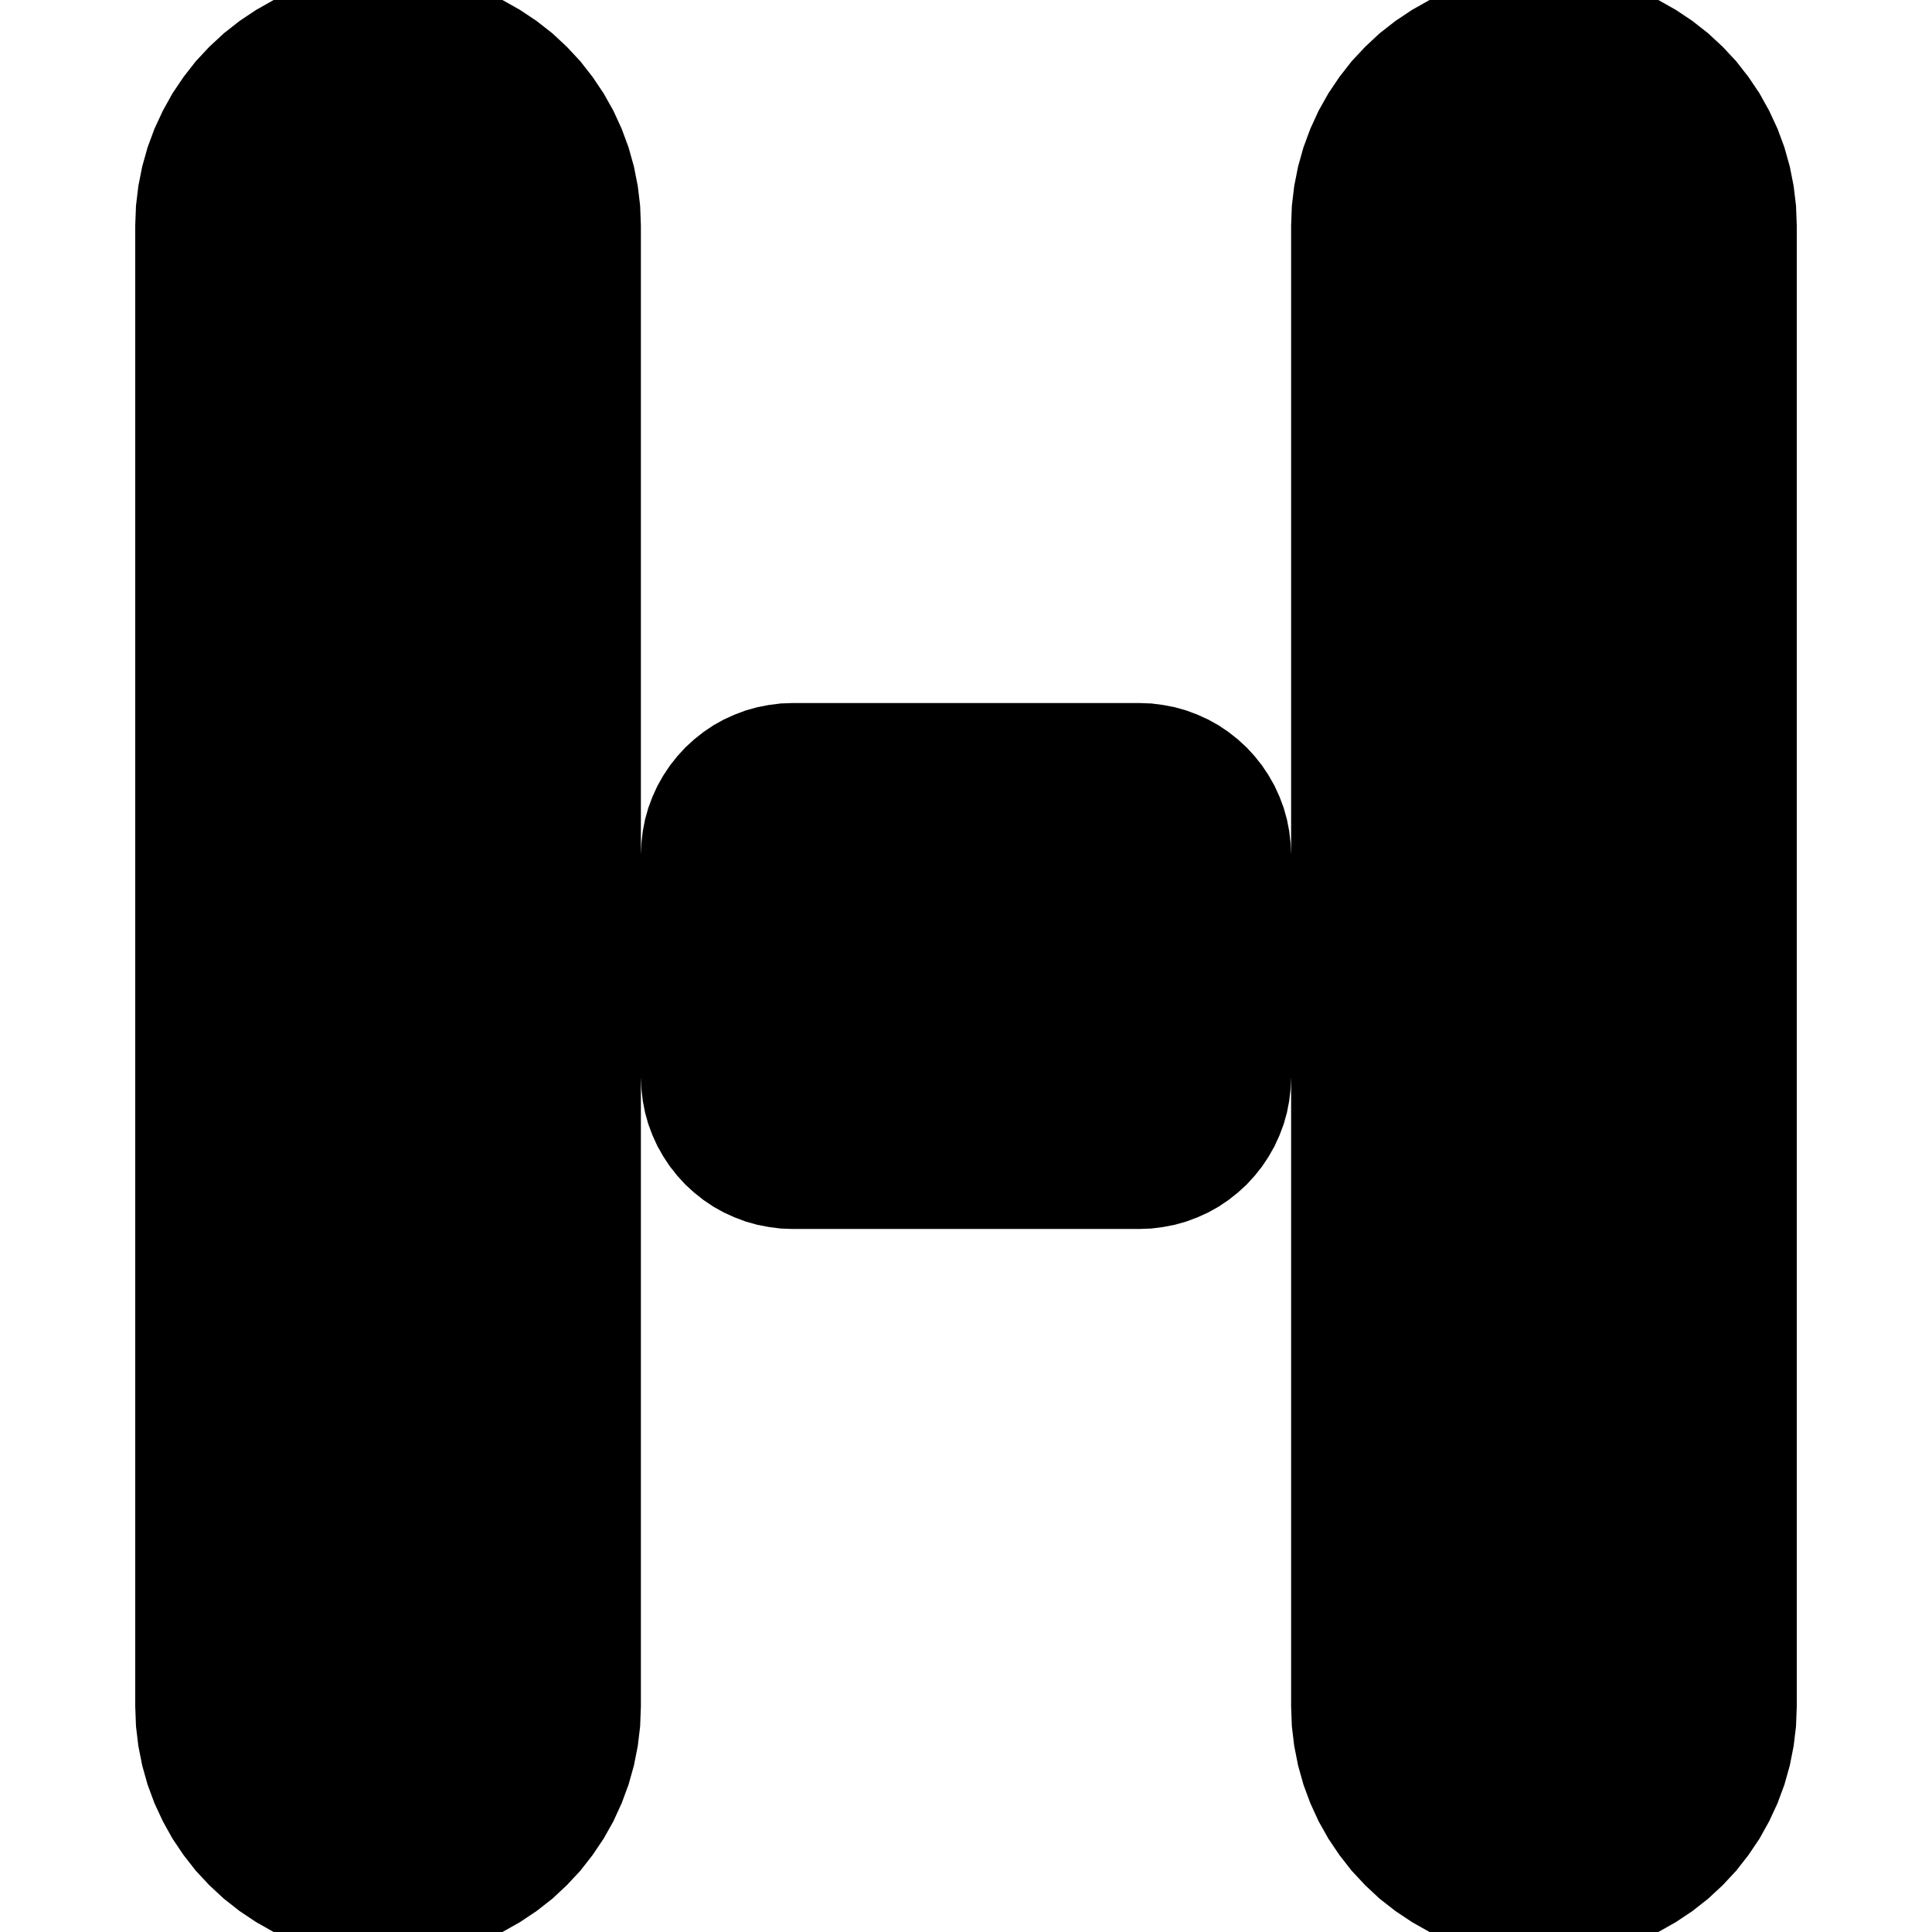
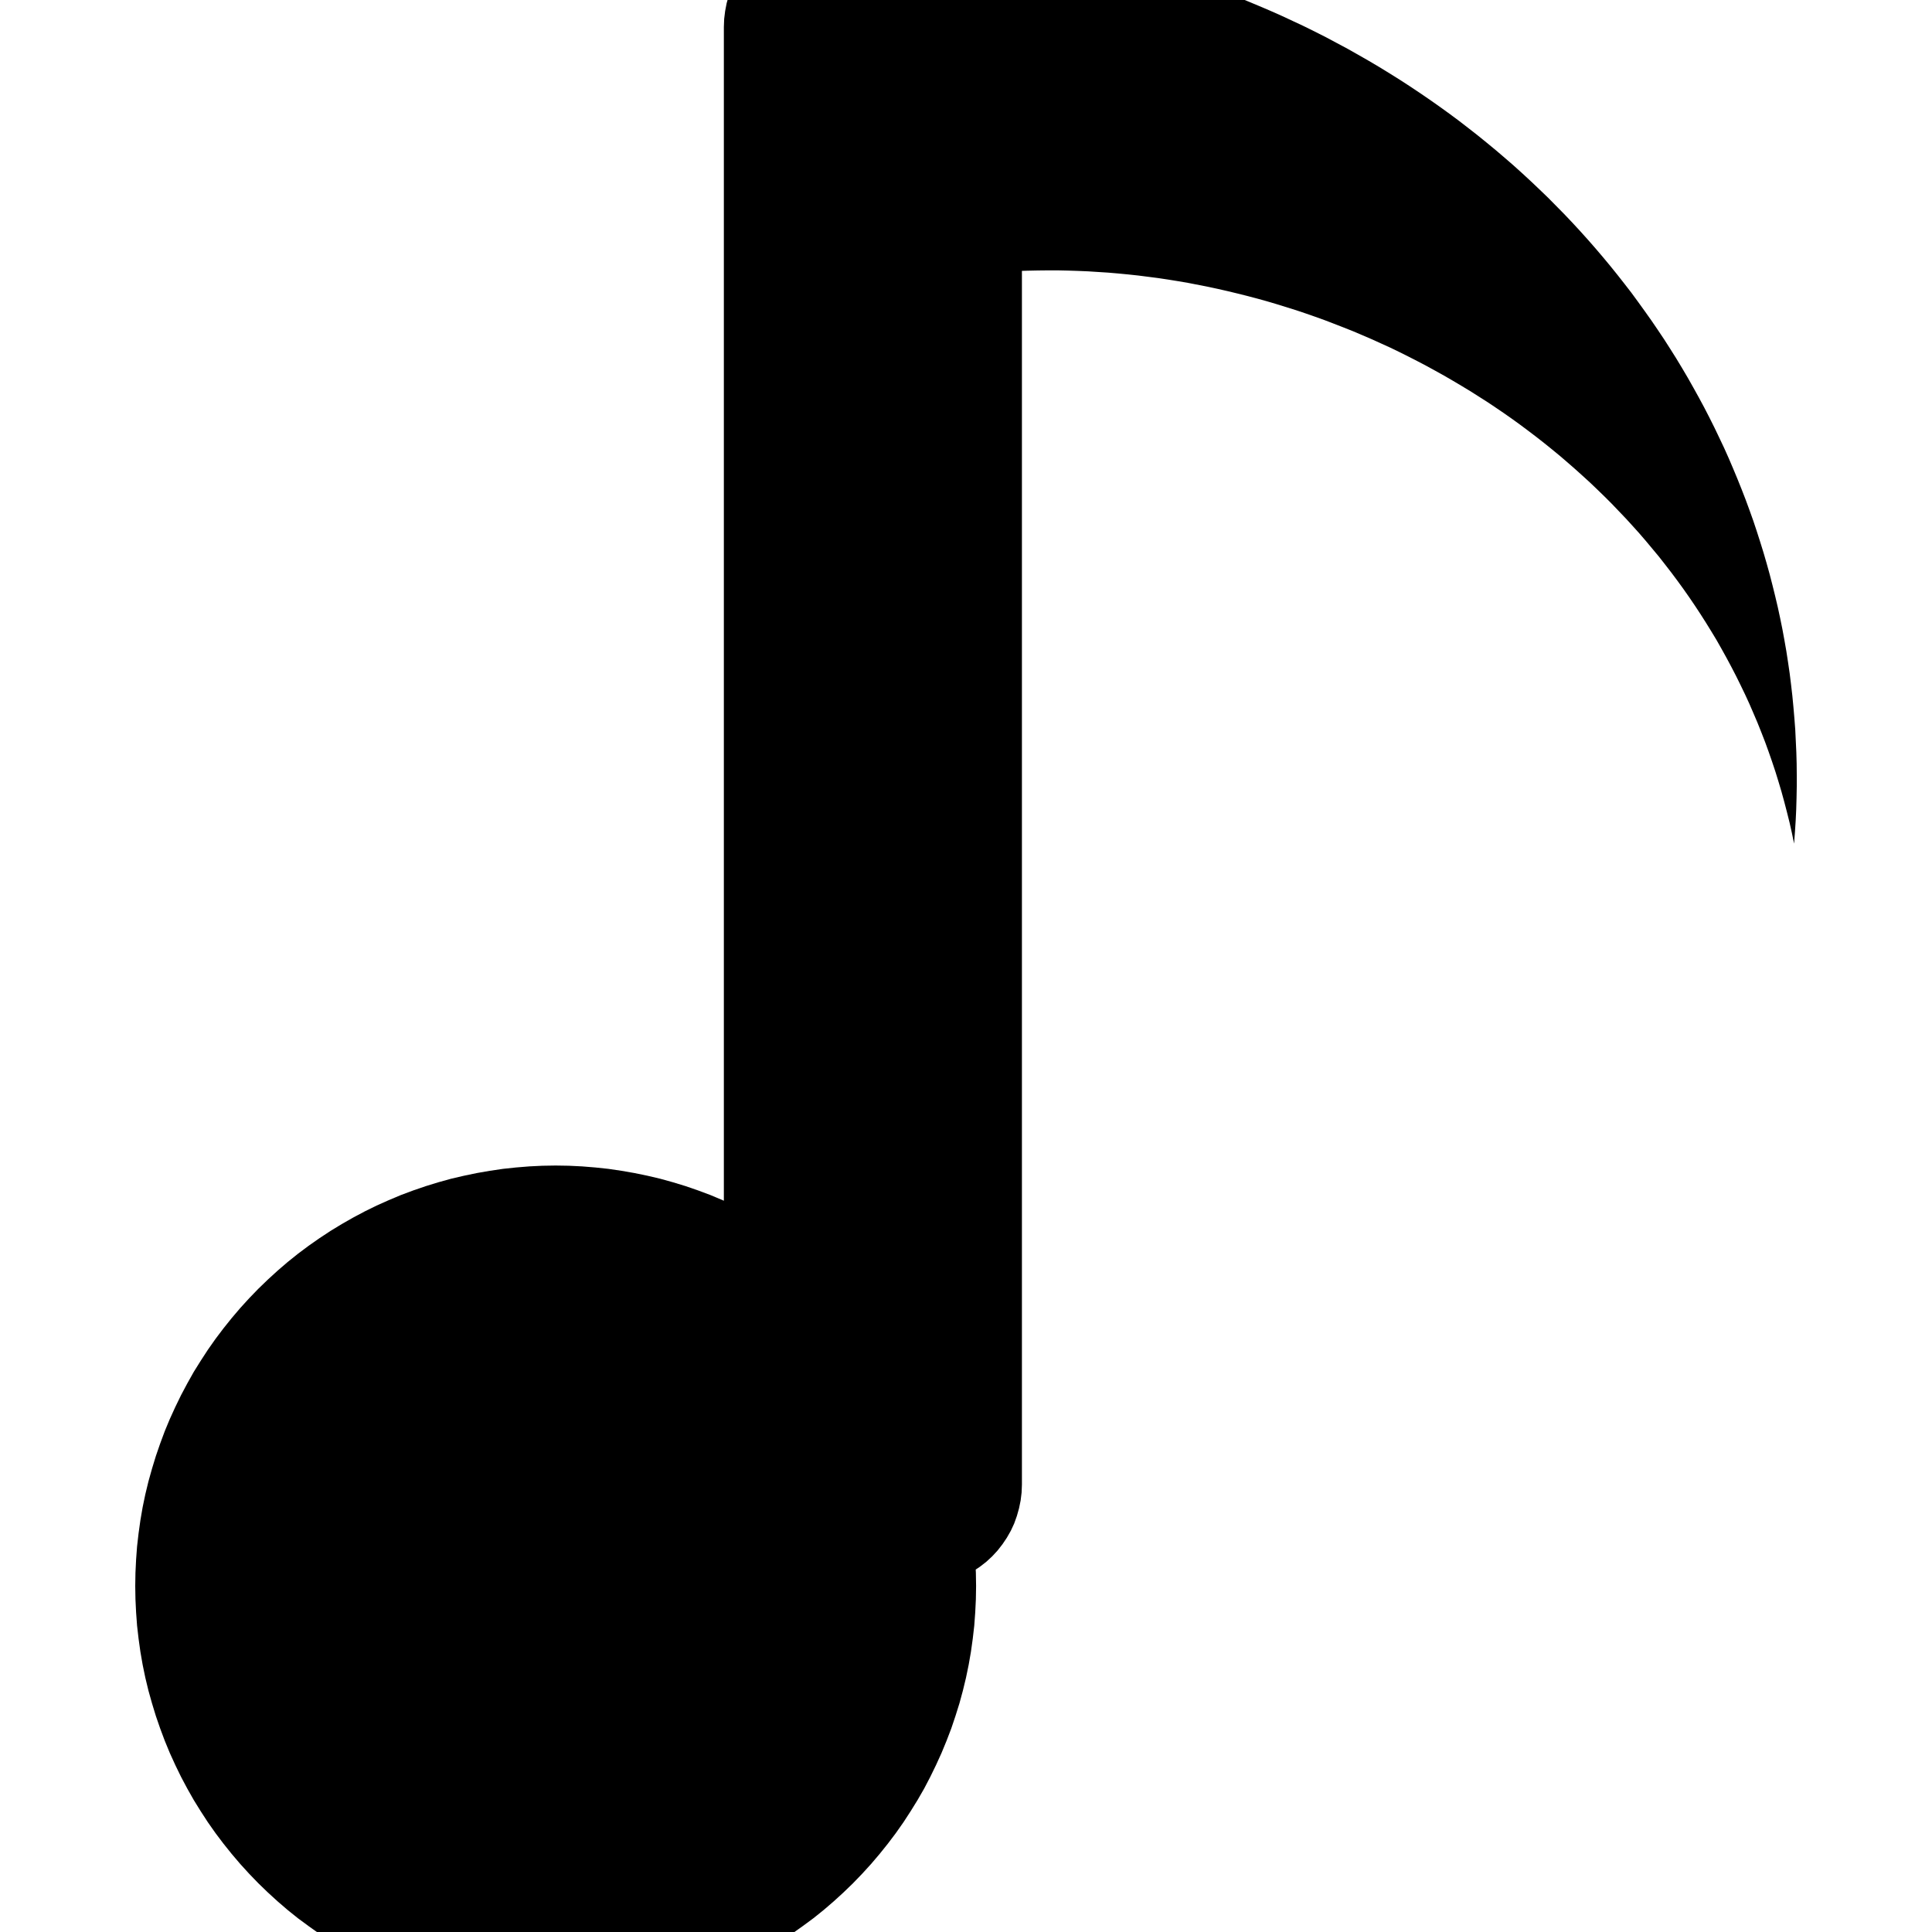
<svg xmlns="http://www.w3.org/2000/svg" width="18" height="18" viewBox="0 0 18 18">
-   <path fill="#000000" fill-rule="nonzero" d="M 1.26,2.101 L 1.267,1.916 L 1.289,1.733 L 1.325,1.551 L 1.375,1.373 L 1.439,1.2 L 1.517,1.032 L 1.607,0.87 L 1.71,0.717 L 1.824,0.571 L 1.95,0.436 L 2.086,0.31 L 2.231,0.196 L 2.385,0.093 L 2.546,0.002 L 2.714,-0.075 L 2.888,-0.139 L 3.066,-0.189 L 3.247,-0.225 L 3.431,-0.247 L 3.616,-0.254 L 3.616,-0.254 L 3.8,-0.247 L 3.984,-0.225 L 4.166,-0.189 L 4.344,-0.139 L 4.517,-0.075 L 4.685,0.002 L 4.846,0.093 L 5,0.196 L 5.146,0.31 L 5.281,0.436 L 5.407,0.571 L 5.521,0.717 L 5.624,0.87 L 5.715,1.032 L 5.792,1.2 L 5.856,1.373 L 5.906,1.551 L 5.942,1.733 L 5.964,1.916 L 5.971,2.101 L 5.971,15.899 L 5.964,16.084 L 5.942,16.267 L 5.906,16.449 L 5.856,16.627 L 5.792,16.8 L 5.715,16.968 L 5.624,17.13 L 5.521,17.283 L 5.407,17.429 L 5.281,17.564 L 5.146,17.69 L 5,17.804 L 4.846,17.907 L 4.685,17.998 L 4.517,18.075 L 4.344,18.139 L 4.166,18.189 L 3.984,18.225 L 3.8,18.247 L 3.616,18.254 L 3.616,18.254 L 3.431,18.247 L 3.247,18.225 L 3.066,18.189 L 2.888,18.139 L 2.714,18.075 L 2.546,17.998 L 2.385,17.907 L 2.231,17.804 L 2.086,17.69 L 1.95,17.564 L 1.824,17.429 L 1.71,17.283 L 1.607,17.13 L 1.517,16.968 L 1.439,16.8 L 1.375,16.627 L 1.325,16.449 L 1.289,16.267 L 1.267,16.084 L 1.26,15.899 Z M 12.029,2.101 L 12.036,1.916 L 12.058,1.733 L 12.094,1.551 L 12.144,1.373 L 12.208,1.2 L 12.285,1.032 L 12.376,0.87 L 12.479,0.717 L 12.593,0.571 L 12.719,0.436 L 12.854,0.31 L 13,0.196 L 13.154,0.093 L 13.315,0.002 L 13.483,-0.075 L 13.656,-0.139 L 13.834,-0.189 L 14.016,-0.225 L 14.2,-0.247 L 14.384,-0.254 L 14.384,-0.254 L 14.569,-0.247 L 14.753,-0.225 L 14.934,-0.189 L 15.112,-0.139 L 15.286,-0.075 L 15.454,0.002 L 15.615,0.093 L 15.769,0.196 L 15.914,0.31 L 16.05,0.436 L 16.176,0.571 L 16.29,0.717 L 16.393,0.87 L 16.483,1.032 L 16.561,1.2 L 16.625,1.373 L 16.675,1.551 L 16.711,1.733 L 16.733,1.916 L 16.74,2.101 L 16.74,15.899 L 16.733,16.084 L 16.711,16.267 L 16.675,16.449 L 16.625,16.627 L 16.561,16.8 L 16.483,16.968 L 16.393,17.13 L 16.29,17.283 L 16.176,17.429 L 16.05,17.564 L 15.914,17.69 L 15.769,17.804 L 15.615,17.907 L 15.454,17.998 L 15.286,18.075 L 15.112,18.139 L 14.934,18.189 L 14.753,18.225 L 14.569,18.247 L 14.384,18.254 L 14.384,18.254 L 14.2,18.247 L 14.016,18.225 L 13.834,18.189 L 13.656,18.139 L 13.483,18.075 L 13.315,17.998 L 13.154,17.907 L 13,17.804 L 12.854,17.69 L 12.719,17.564 L 12.593,17.429 L 12.479,17.283 L 12.376,17.13 L 12.285,16.968 L 12.208,16.8 L 12.144,16.627 L 12.094,16.449 L 12.058,16.267 L 12.036,16.084 L 12.029,15.899 Z M 5.971,7.964 L 5.976,7.853 L 5.989,7.742 L 6.01,7.634 L 6.04,7.527 L 6.079,7.423 L 6.125,7.322 L 6.18,7.225 L 6.241,7.133 L 6.31,7.046 L 6.385,6.964 L 6.467,6.889 L 6.554,6.82 L 6.646,6.758 L 6.743,6.704 L 6.844,6.658 L 6.948,6.619 L 7.055,6.589 L 7.164,6.568 L 7.274,6.554 L 7.385,6.55 L 10.615,6.55 L 10.726,6.554 L 10.836,6.568 L 10.945,6.589 L 11.052,6.619 L 11.156,6.658 L 11.257,6.704 L 11.354,6.758 L 11.446,6.82 L 11.533,6.889 L 11.615,6.964 L 11.69,7.046 L 11.759,7.133 L 11.82,7.225 L 11.875,7.322 L 11.921,7.423 L 11.96,7.527 L 11.99,7.634 L 12.011,7.742 L 12.024,7.853 L 12.029,7.964 L 12.029,10.036 L 12.024,10.147 L 12.011,10.258 L 11.99,10.366 L 11.96,10.473 L 11.921,10.577 L 11.875,10.678 L 11.82,10.775 L 11.759,10.867 L 11.69,10.954 L 11.615,11.036 L 11.533,11.111 L 11.446,11.18 L 11.354,11.242 L 11.257,11.296 L 11.156,11.342 L 11.052,11.381 L 10.945,11.411 L 10.836,11.432 L 10.726,11.446 L 10.615,11.45 L 7.385,11.45 L 7.274,11.446 L 7.164,11.432 L 7.055,11.411 L 6.948,11.381 L 6.844,11.342 L 6.743,11.296 L 6.646,11.242 L 6.554,11.18 L 6.467,11.111 L 6.385,11.036 L 6.31,10.954 L 6.241,10.867 L 6.18,10.775 L 6.125,10.678 L 6.079,10.577 L 6.04,10.473 L 6.01,10.366 L 5.989,10.258 L 5.976,10.147 L 5.971,10.036 Z" />
+   <path fill="#000000" fill-rule="nonzero" d="M 9.094,14.776 L 9.092,14.899 L 9.086,15.022 L 9.077,15.145 L 9.063,15.267 L 9.046,15.389 L 9.025,15.51 L 9,15.631 L 8.971,15.751 L 8.939,15.869 L 8.902,15.987 L 8.863,16.103 L 8.819,16.218 L 8.772,16.332 L 8.721,16.444 L 8.667,16.555 L 8.61,16.664 L 8.549,16.77 L 8.484,16.875 L 8.417,16.978 L 8.346,17.079 L 8.272,17.177 L 8.195,17.273 L 8.115,17.367 L 8.032,17.458 L 7.947,17.546 L 7.858,17.632 L 7.767,17.715 L 7.674,17.795 L 7.578,17.872 L 7.479,17.945 L 7.379,18.016 L 7.276,18.084 L 7.171,18.148 L 7.064,18.209 L 6.955,18.267 L 6.845,18.321 L 6.733,18.371 L 6.619,18.418 L 6.504,18.462 L 6.388,18.502 L 6.27,18.538 L 6.151,18.57 L 6.032,18.599 L 5.911,18.624 L 5.79,18.645 L 5.668,18.663 L 5.546,18.676 L 5.423,18.686 L 5.3,18.692 L 5.177,18.694 L 5.054,18.692 L 4.931,18.686 L 4.808,18.676 L 4.686,18.663 L 4.564,18.645 L 4.443,18.624 L 4.323,18.599 L 4.203,18.57 L 4.084,18.538 L 3.967,18.502 L 3.85,18.462 L 3.735,18.418 L 3.621,18.371 L 3.509,18.321 L 3.399,18.267 L 3.29,18.209 L 3.183,18.148 L 3.078,18.084 L 2.975,18.016 L 2.875,17.945 L 2.776,17.872 L 2.68,17.795 L 2.587,17.715 L 2.496,17.632 L 2.407,17.546 L 2.322,17.458 L 2.239,17.367 L 2.159,17.273 L 2.082,17.177 L 2.008,17.079 L 1.937,16.978 L 1.87,16.875 L 1.805,16.77 L 1.745,16.664 L 1.687,16.555 L 1.633,16.444 L 1.582,16.332 L 1.535,16.218 L 1.492,16.103 L 1.452,15.987 L 1.416,15.869 L 1.383,15.751 L 1.354,15.631 L 1.329,15.51 L 1.308,15.389 L 1.291,15.267 L 1.277,15.145 L 1.268,15.022 L 1.262,14.899 L 1.26,14.776 L 1.262,14.653 L 1.268,14.53 L 1.277,14.408 L 1.291,14.286 L 1.308,14.164 L 1.329,14.042 L 1.354,13.922 L 1.383,13.802 L 1.416,13.684 L 1.452,13.566 L 1.492,13.45 L 1.535,13.334 L 1.582,13.221 L 1.633,13.109 L 1.687,12.998 L 1.745,12.889 L 1.805,12.782 L 1.87,12.678 L 1.937,12.575 L 2.008,12.474 L 2.082,12.376 L 2.159,12.28 L 2.239,12.186 L 2.322,12.095 L 2.407,12.007 L 2.496,11.921 L 2.587,11.838 L 2.68,11.758 L 2.776,11.681 L 2.875,11.607 L 2.975,11.537 L 3.078,11.469 L 3.183,11.405 L 3.29,11.344 L 3.399,11.286 L 3.509,11.232 L 3.621,11.182 L 3.735,11.134 L 3.85,11.091 L 3.967,11.051 L 4.084,11.015 L 4.203,10.982 L 4.323,10.954 L 4.443,10.929 L 4.564,10.908 L 4.686,10.89 L 4.808,10.877 L 4.931,10.867 L 5.054,10.861 L 5.177,10.859 L 5.3,10.861 L 5.423,10.867 L 5.546,10.877 L 5.668,10.89 L 5.79,10.908 L 5.911,10.929 L 6.032,10.954 L 6.151,10.982 L 6.27,11.015 L 6.388,11.051 L 6.504,11.091 L 6.619,11.134 L 6.733,11.182 L 6.845,11.232 L 6.955,11.286 L 7.064,11.344 L 7.171,11.405 L 7.276,11.469 L 7.379,11.537 L 7.479,11.607 L 7.578,11.681 L 7.674,11.758 L 7.767,11.838 L 7.858,11.921 L 7.947,12.007 L 8.032,12.095 L 8.115,12.186 L 8.195,12.28 L 8.272,12.376 L 8.346,12.474 L 8.417,12.575 L 8.484,12.678 L 8.549,12.782 L 8.61,12.889 L 8.667,12.998 L 8.721,13.109 L 8.772,13.221 L 8.819,13.334 L 8.863,13.45 L 8.902,13.566 L 8.939,13.684 L 8.971,13.802 L 9,13.922 L 9.025,14.042 L 9.046,14.164 L 9.063,14.286 L 9.077,14.408 L 9.086,14.53 L 9.092,14.653 Z M 6.744,0.251 L 6.747,0.176 L 6.756,0.103 L 6.77,0.03 L 6.79,-0.041 L 6.816,-0.111 L 6.847,-0.178 L 6.883,-0.243 L 6.924,-0.304 L 6.97,-0.363 L 7.02,-0.417 L 7.075,-0.467 L 7.133,-0.513 L 7.195,-0.554 L 7.259,-0.591 L 7.327,-0.622 L 7.396,-0.647 L 7.468,-0.667 L 7.54,-0.682 L 7.614,-0.691 L 7.688,-0.694 L 8.576,-0.694 L 8.651,-0.691 L 8.724,-0.682 L 8.797,-0.667 L 8.868,-0.647 L 8.938,-0.622 L 9.005,-0.591 L 9.07,-0.554 L 9.131,-0.513 L 9.19,-0.467 L 9.244,-0.417 L 9.294,-0.363 L 9.34,-0.304 L 9.381,-0.243 L 9.418,-0.178 L 9.449,-0.111 L 9.474,-0.041 L 9.494,0.03 L 9.509,0.103 L 9.518,0.176 L 9.521,0.251 L 9.521,13.832 L 9.518,13.906 L 9.509,13.98 L 9.494,14.053 L 9.474,14.124 L 9.449,14.194 L 9.418,14.261 L 9.381,14.326 L 9.34,14.387 L 9.294,14.446 L 9.244,14.5 L 9.19,14.55 L 9.131,14.596 L 9.07,14.637 L 9.005,14.674 L 8.938,14.705 L 8.868,14.73 L 8.797,14.75 L 8.724,14.765 L 8.651,14.774 L 8.576,14.776 L 7.688,14.776 L 7.614,14.774 L 7.54,14.765 L 7.468,14.75 L 7.396,14.73 L 7.327,14.705 L 7.259,14.674 L 7.195,14.637 L 7.133,14.596 L 7.075,14.55 L 7.02,14.5 L 6.97,14.446 L 6.924,14.387 L 6.883,14.326 L 6.847,14.261 L 6.816,14.194 L 6.79,14.124 L 6.77,14.053 L 6.756,13.98 L 6.747,13.906 L 6.744,13.832 Z M 8.354,-0.694 L 8.486,-0.687 L 8.617,-0.678 L 8.747,-0.668 L 8.876,-0.656 L 9.005,-0.643 L 9.132,-0.628 L 9.259,-0.612 L 9.385,-0.595 L 9.51,-0.575 L 9.635,-0.555 L 9.758,-0.533 L 9.881,-0.509 L 10.003,-0.484 L 10.124,-0.458 L 10.244,-0.43 L 10.363,-0.401 L 10.482,-0.371 L 10.599,-0.339 L 10.716,-0.305 L 10.832,-0.271 L 10.947,-0.235 L 11.06,-0.198 L 11.173,-0.159 L 11.285,-0.119 L 11.397,-0.078 L 11.507,-0.036 L 11.616,0.008 L 11.724,0.053 L 11.832,0.099 L 11.938,0.146 L 12.043,0.195 L 12.148,0.244 L 12.251,0.295 L 12.354,0.347 L 12.455,0.401 L 12.556,0.455 L 12.655,0.511 L 12.753,0.567 L 12.851,0.625 L 12.947,0.684 L 13.043,0.744 L 13.137,0.805 L 13.23,0.867 L 13.322,0.93 L 13.413,0.994 L 13.503,1.059 L 13.592,1.125 L 13.68,1.193 L 13.767,1.261 L 13.852,1.33 L 13.937,1.4 L 14.02,1.471 L 14.103,1.543 L 14.184,1.616 L 14.264,1.69 L 14.343,1.765 L 14.421,1.84 L 14.497,1.917 L 14.573,1.994 L 14.647,2.072 L 14.72,2.151 L 14.792,2.231 L 14.863,2.312 L 14.932,2.393 L 15.001,2.476 L 15.068,2.559 L 15.134,2.643 L 15.199,2.727 L 15.262,2.813 L 15.324,2.899 L 15.385,2.985 L 15.445,3.073 L 15.504,3.161 L 15.561,3.25 L 15.617,3.339 L 15.672,3.43 L 15.725,3.52 L 15.777,3.612 L 15.828,3.704 L 15.878,3.797 L 15.926,3.89 L 15.973,3.984 L 16.018,4.078 L 16.063,4.173 L 16.106,4.269 L 16.147,4.365 L 16.187,4.461 L 16.226,4.558 L 16.264,4.656 L 16.3,4.754 L 16.335,4.852 L 16.368,4.951 L 16.4,5.051 L 16.431,5.151 L 16.46,5.251 L 16.488,5.352 L 16.514,5.453 L 16.539,5.554 L 16.563,5.656 L 16.585,5.758 L 16.606,5.861 L 16.625,5.964 L 16.643,6.067 L 16.659,6.171 L 16.674,6.274 L 16.687,6.379 L 16.699,6.483 L 16.709,6.588 L 16.718,6.693 L 16.726,6.798 L 16.731,6.903 L 16.736,7.009 L 16.739,7.114 L 16.74,7.22 L 16.74,7.327 L 16.738,7.433 L 16.735,7.539 L 16.73,7.646 L 16.723,7.753 L 16.715,7.86 L 16.715,7.86 L 16.695,7.762 L 16.673,7.664 L 16.649,7.568 L 16.624,7.472 L 16.598,7.377 L 16.57,7.283 L 16.541,7.189 L 16.51,7.096 L 16.478,7.004 L 16.445,6.913 L 16.41,6.823 L 16.374,6.733 L 16.336,6.644 L 16.298,6.556 L 16.258,6.469 L 16.216,6.382 L 16.174,6.297 L 16.13,6.212 L 16.085,6.128 L 16.039,6.045 L 15.992,5.962 L 15.943,5.881 L 15.893,5.8 L 15.842,5.72 L 15.79,5.641 L 15.737,5.563 L 15.683,5.486 L 15.627,5.409 L 15.571,5.334 L 15.513,5.259 L 15.455,5.185 L 15.395,5.113 L 15.335,5.041 L 15.273,4.969 L 15.21,4.899 L 15.147,4.83 L 15.082,4.762 L 15.017,4.694 L 14.951,4.628 L 14.883,4.562 L 14.815,4.497 L 14.746,4.434 L 14.676,4.371 L 14.605,4.309 L 14.534,4.248 L 14.461,4.188 L 14.388,4.129 L 14.314,4.071 L 14.239,4.014 L 14.164,3.958 L 14.088,3.903 L 14.011,3.849 L 13.933,3.796 L 13.855,3.744 L 13.775,3.693 L 13.696,3.643 L 13.615,3.594 L 13.534,3.546 L 13.453,3.499 L 13.37,3.453 L 13.288,3.408 L 13.204,3.364 L 13.12,3.321 L 13.036,3.279 L 12.951,3.238 L 12.865,3.199 L 12.779,3.16 L 12.693,3.123 L 12.606,3.086 L 12.518,3.051 L 12.43,3.017 L 12.342,2.983 L 12.253,2.951 L 12.164,2.92 L 12.075,2.89 L 11.985,2.862 L 11.895,2.834 L 11.804,2.807 L 11.714,2.782 L 11.623,2.758 L 11.531,2.735 L 11.44,2.713 L 11.348,2.692 L 11.255,2.672 L 11.163,2.654 L 11.071,2.636 L 10.978,2.62 L 10.885,2.605 L 10.792,2.591 L 10.699,2.579 L 10.605,2.567 L 10.512,2.557 L 10.418,2.548 L 10.325,2.54 L 10.231,2.534 L 10.137,2.528 L 10.043,2.524 L 9.949,2.521 L 9.856,2.519 L 9.762,2.519 L 9.668,2.52 L 9.574,2.522 L 9.48,2.525 L 9.387,2.53 L 9.293,2.535 L 9.2,2.542 L 9.106,2.551 L 9.013,2.56 L 8.92,2.571 L 8.827,2.583 L 8.734,2.597 L 8.642,2.612 L 8.549,2.628 L 8.457,2.645 L 8.365,2.664 L 8.274,2.684 L 8.182,2.705 L 8.091,2.728 L 8.001,2.752 L 7.91,2.777 Z" />
</svg>
